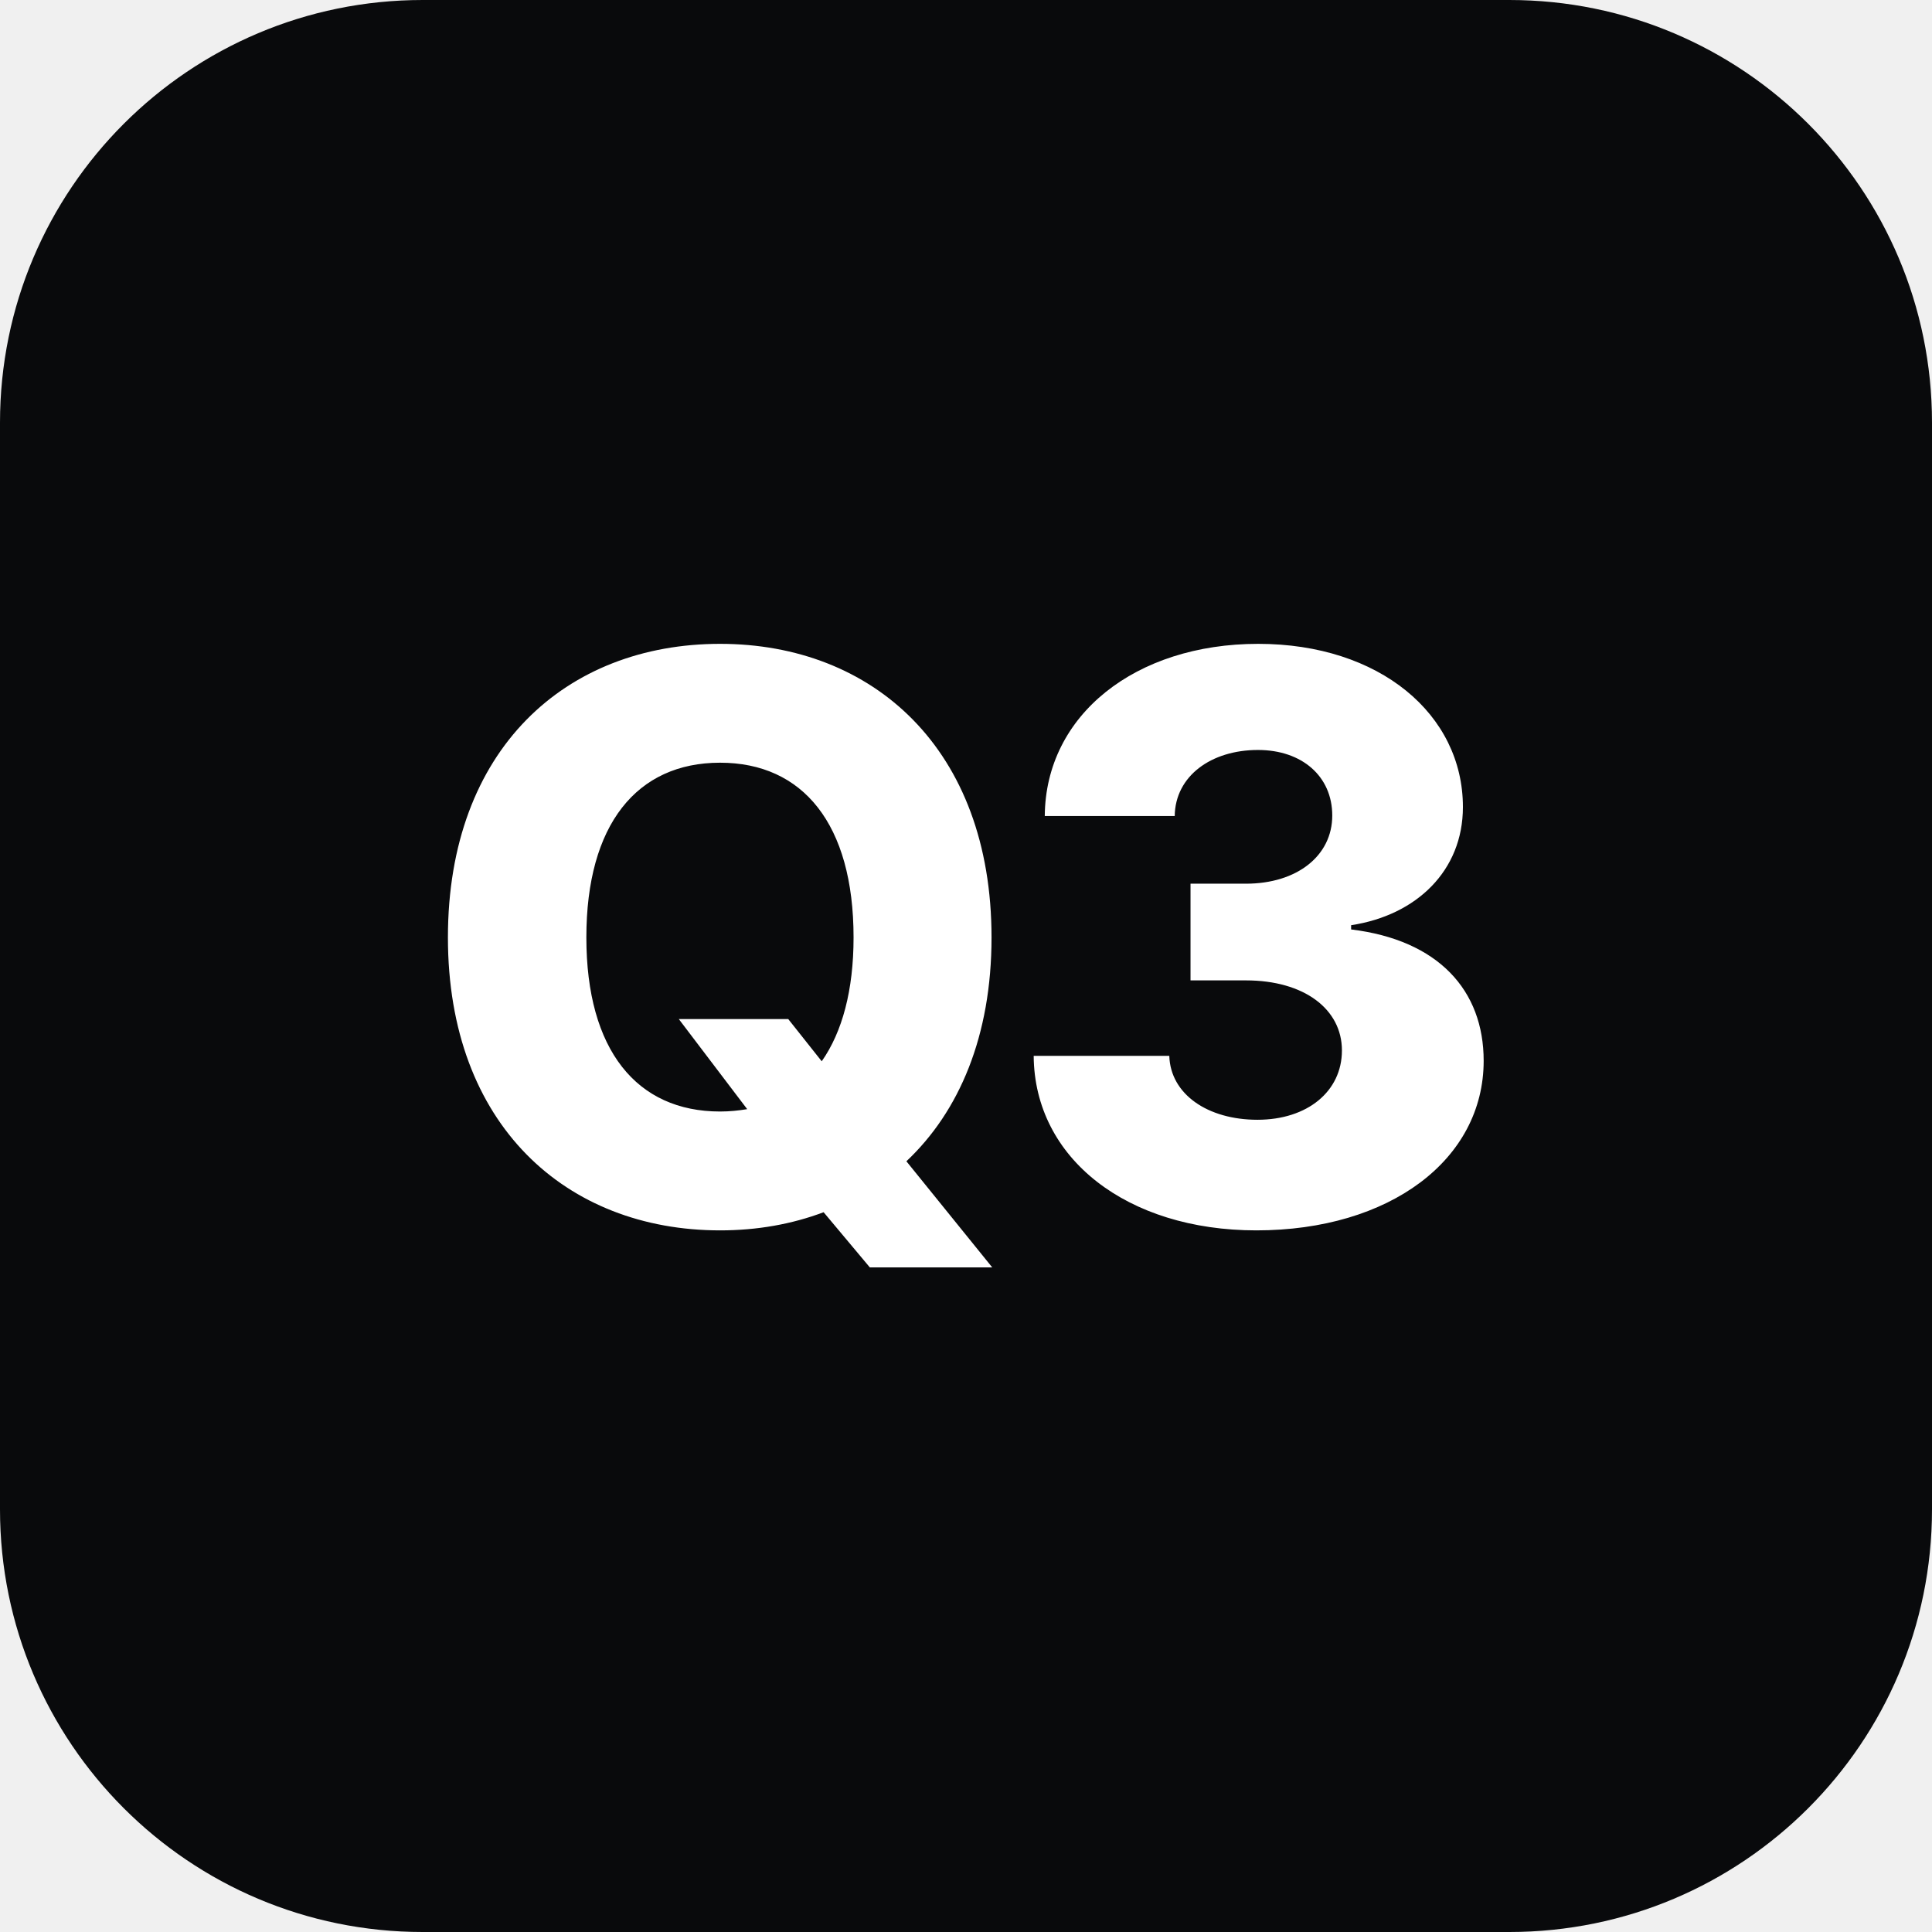
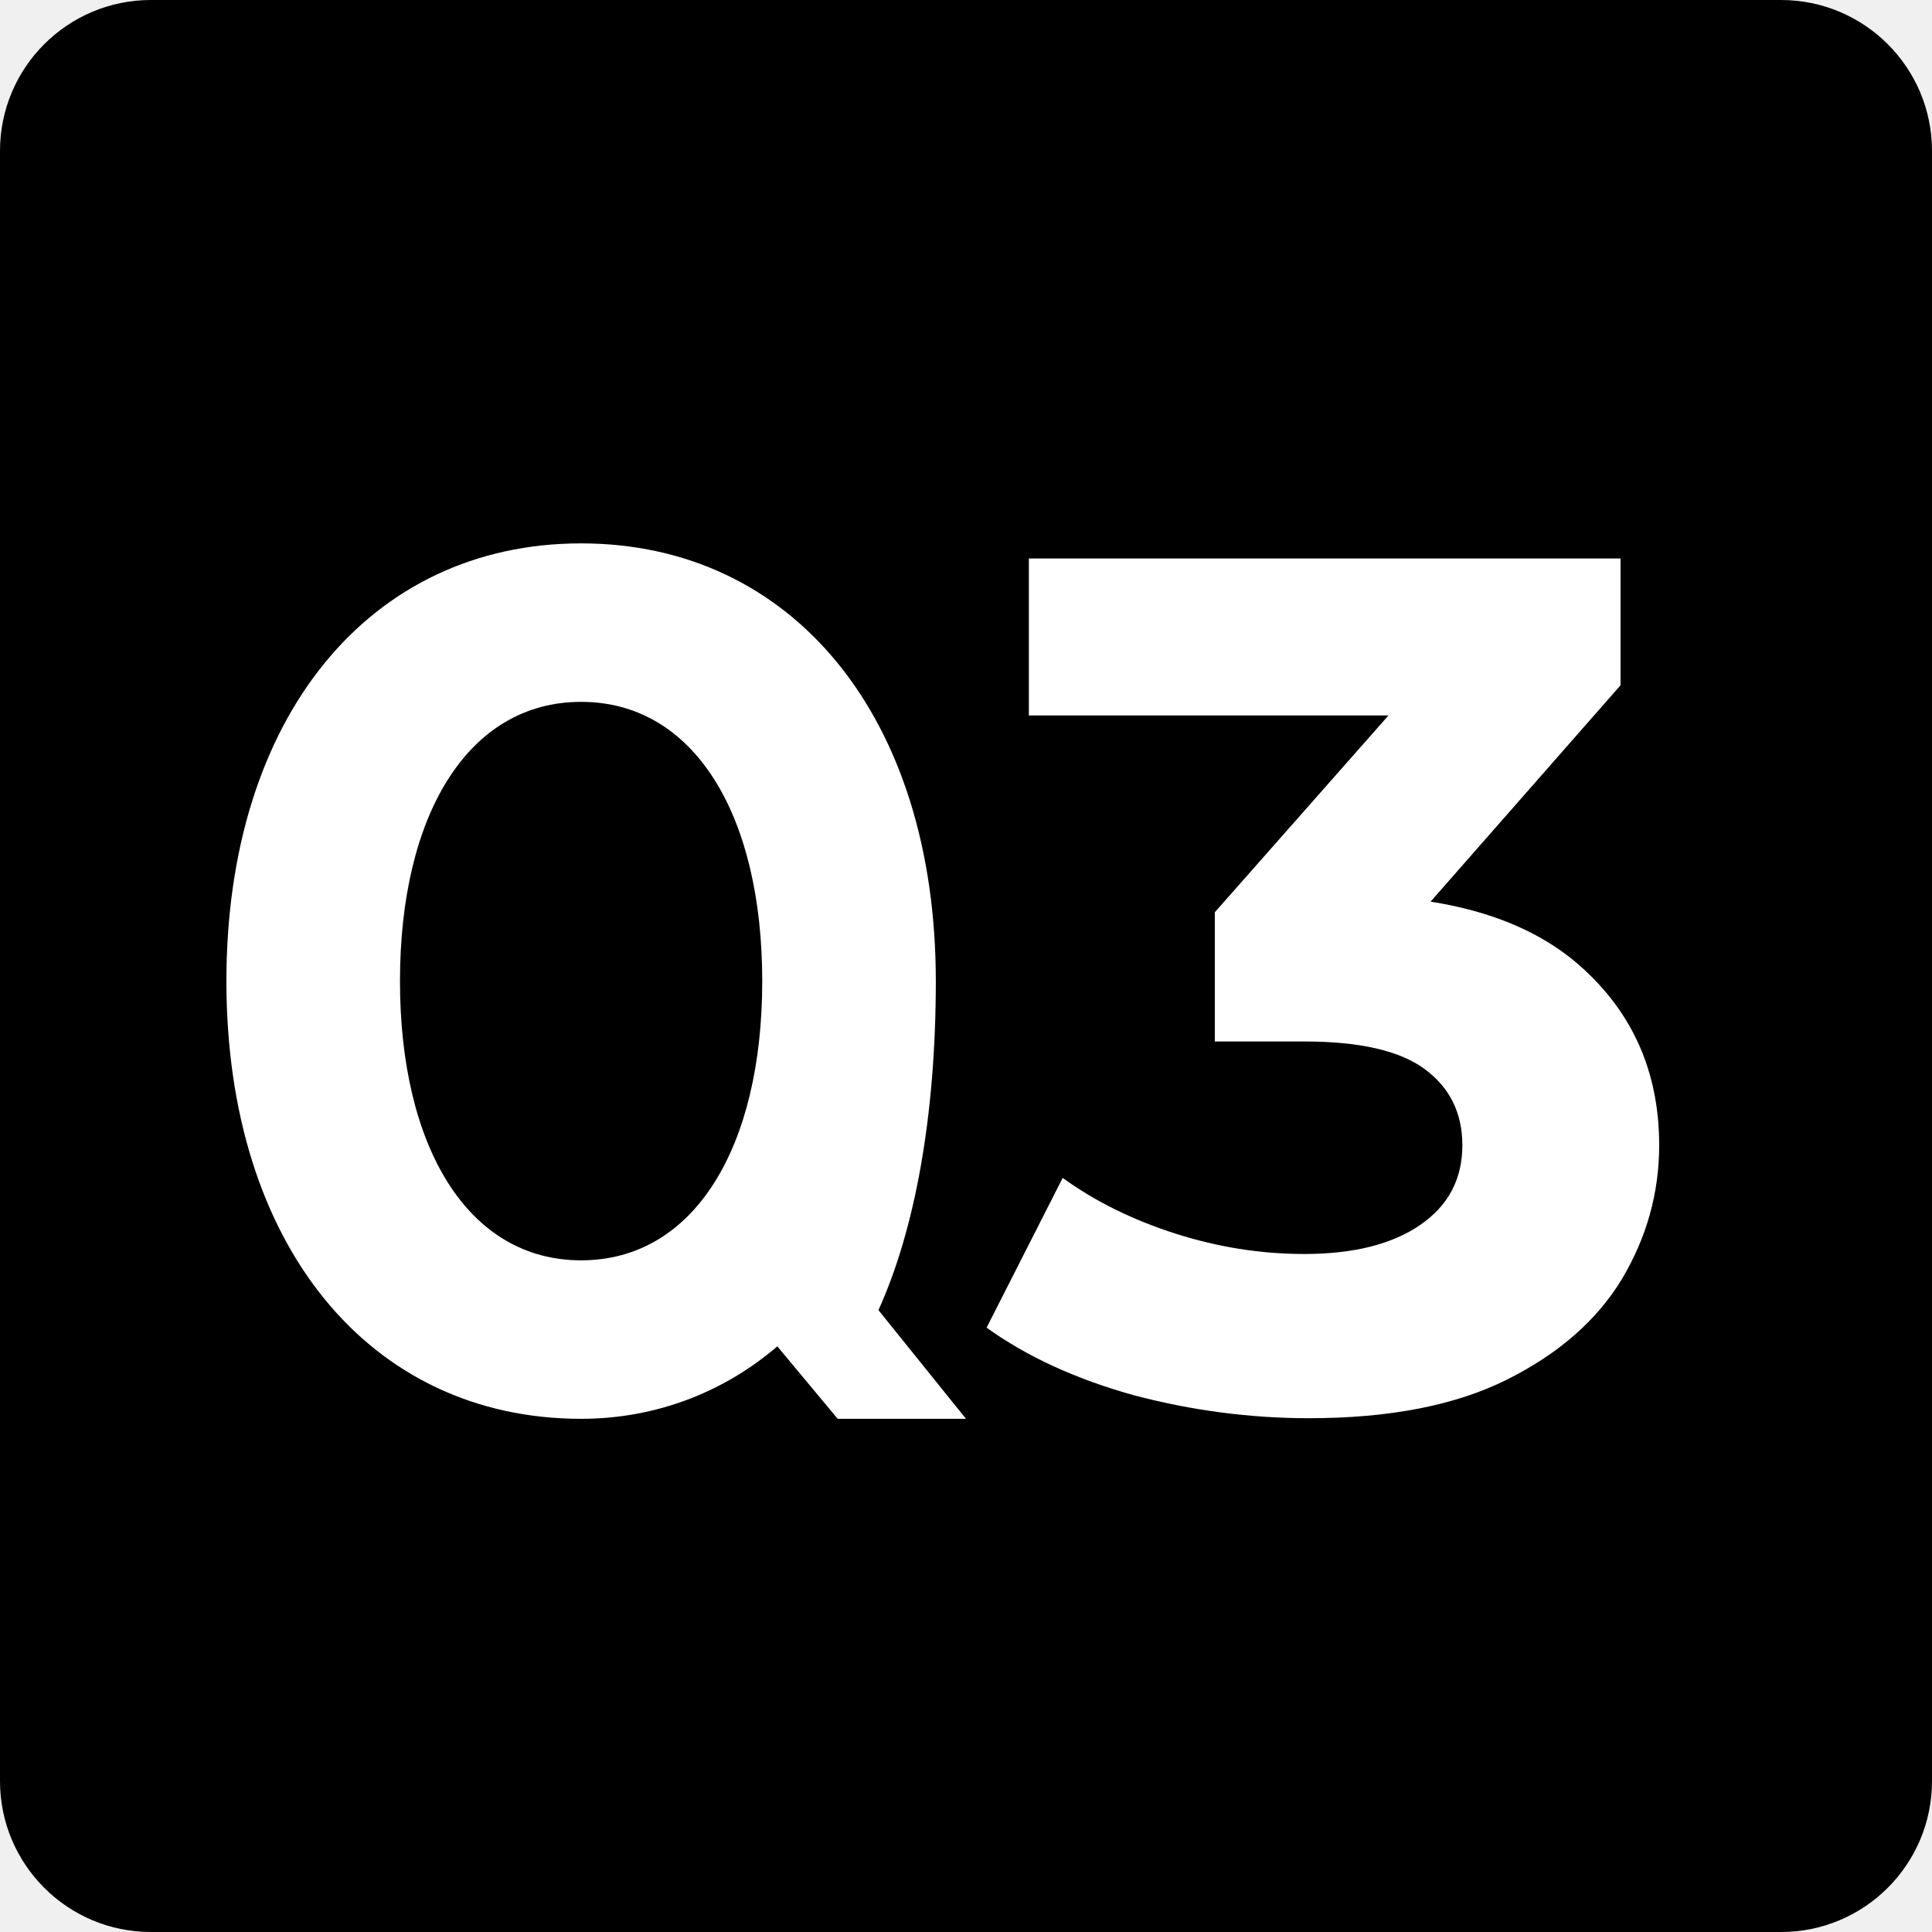
<svg xmlns="http://www.w3.org/2000/svg" width="128" height="128" viewBox="0 0 128 128" fill="none">
-   <rect width="128" height="128" rx="28" fill="#090A0C" />
-   <text x="64" y="81" font-family="-apple-system, BlinkMacSystemFont, 'Segoe UI', Inter, Roboto, sans-serif" font-size="52" font-weight="800" text-anchor="middle" fill="white" letter-spacing="-2">Q3</text>
+   <path d="M0 10C0 4.477 4.477 0 10 0H118C123.523 0 128 4.477 128 10V118C128 123.523 123.523 128 118 128H10C4.477 128 0 123.523 0 118V10Z" fill="black" />
+   <path d="M38.5 36C24.5 36 15 47.5 15 65C15 82.5 24.5 94 38.5 94C43.5 94 48 92.2 51.5 89.2L55.5 94H64L58.2 86.8C60.6 81.5 62 74 62 65C62 47.5 52.5 36 38.5 36ZM38.5 46.5C46 46.5 50.5 54 50.5 65C50.5 76 46 83.5 38.5 83.5C31 83.5 26.5 76 26.5 65C26.5 54 31 46.5 38.5 46.5Z" fill="white" />
+   <path d="M86.725 93.96C82.832 93.96 78.965 93.453 75.125 92.44C71.285 91.373 68.032 89.88 65.365 87.96L70.405 78.04C72.539 79.587 75.019 80.813 77.845 81.72C80.672 82.627 83.525 83.08 86.405 83.08C89.659 83.08 92.219 82.44 94.085 81.16C95.952 79.88 96.885 78.12 96.885 75.88C96.885 73.747 96.059 72.067 94.405 70.84C92.752 69.613 90.085 69 86.405 69H80.485V60.44L96.085 42.76L97.525 47.4H68.165V37H107.365V45.4L91.845 63.08L85.285 59.32H89.045C95.925 59.32 101.125 60.867 104.645 63.96C108.165 67.053 109.925 71.027 109.925 75.88C109.925 79.027 109.099 81.987 107.445 84.76C105.792 87.48 103.259 89.693 99.845 91.4C96.432 93.107 92.059 93.96 86.725 93.96Z" fill="white" />
</svg>
